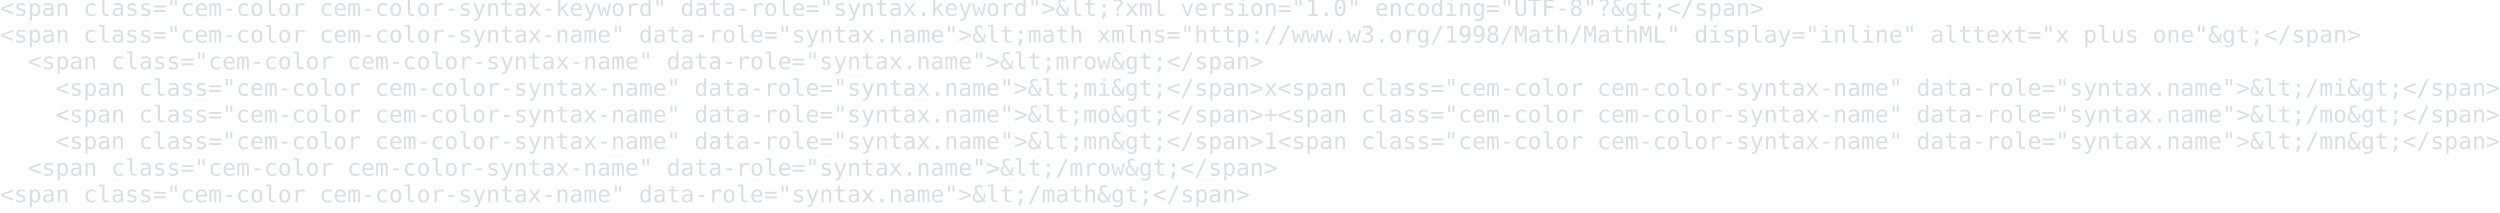
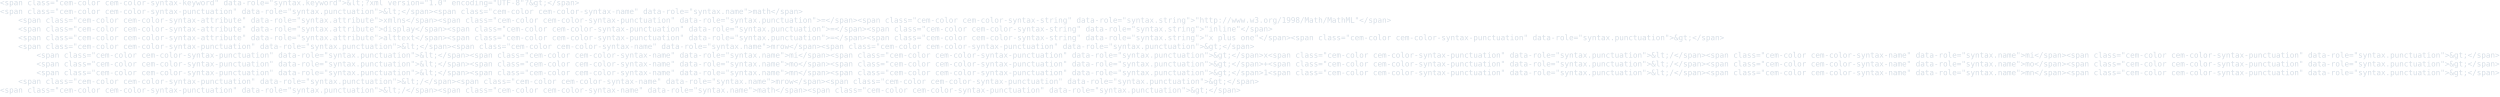
- <svg xmlns="http://www.w3.org/2000/svg" role="img" aria-labelledby="title desc" width="1409" height="120" viewBox="0 0 1409 120" xml:space="preserve">
+ <svg xmlns="http://www.w3.org/2000/svg" role="img" aria-labelledby="title desc" width="4290" height="165" viewBox="0 0 4290 165" xml:space="preserve">
  <text x="0" y="0" fill="rgb(214, 222, 230)" font-family="ui-monospace, SFMono-Regular, Menlo, Consolas, monospace" font-size="13px" font-style="normal" font-weight="400" letter-spacing="normal" dominant-baseline="text-before-edge" xml:space="preserve">&lt;span class="cem-color cem-color-syntax-keyword" data-role="syntax.keyword"&gt;&amp;lt;?xml version="1.0" encoding="UTF-8"?&amp;gt;&lt;/span&gt;</text>
-   <text x="0" y="15" fill="rgb(214, 222, 230)" font-family="ui-monospace, SFMono-Regular, Menlo, Consolas, monospace" font-size="13px" font-style="normal" font-weight="400" letter-spacing="normal" dominant-baseline="text-before-edge" xml:space="preserve">&lt;span class="cem-color cem-color-syntax-name" data-role="syntax.name"&gt;&amp;lt;math xmlns="http://www.w3.org/1998/Math/MathML" display="inline" alttext="x plus one"&amp;gt;&lt;/span&gt;</text>
-   <text x="0" y="30" fill="rgb(214, 222, 230)" font-family="ui-monospace, SFMono-Regular, Menlo, Consolas, monospace" font-size="13px" font-style="normal" font-weight="400" letter-spacing="normal" dominant-baseline="text-before-edge" xml:space="preserve">  &lt;span class="cem-color cem-color-syntax-name" data-role="syntax.name"&gt;&amp;lt;mrow&amp;gt;&lt;/span&gt;</text>
-   <text x="0" y="45" fill="rgb(214, 222, 230)" font-family="ui-monospace, SFMono-Regular, Menlo, Consolas, monospace" font-size="13px" font-style="normal" font-weight="400" letter-spacing="normal" dominant-baseline="text-before-edge" xml:space="preserve">    &lt;span class="cem-color cem-color-syntax-name" data-role="syntax.name"&gt;&amp;lt;mi&amp;gt;&lt;/span&gt;x&lt;span class="cem-color cem-color-syntax-name" data-role="syntax.name"&gt;&amp;lt;/mi&amp;gt;&lt;/span&gt;</text>
-   <text x="0" y="60" fill="rgb(214, 222, 230)" font-family="ui-monospace, SFMono-Regular, Menlo, Consolas, monospace" font-size="13px" font-style="normal" font-weight="400" letter-spacing="normal" dominant-baseline="text-before-edge" xml:space="preserve">    &lt;span class="cem-color cem-color-syntax-name" data-role="syntax.name"&gt;&amp;lt;mo&amp;gt;&lt;/span&gt;+&lt;span class="cem-color cem-color-syntax-name" data-role="syntax.name"&gt;&amp;lt;/mo&amp;gt;&lt;/span&gt;</text>
-   <text x="0" y="75" fill="rgb(214, 222, 230)" font-family="ui-monospace, SFMono-Regular, Menlo, Consolas, monospace" font-size="13px" font-style="normal" font-weight="400" letter-spacing="normal" dominant-baseline="text-before-edge" xml:space="preserve">    &lt;span class="cem-color cem-color-syntax-name" data-role="syntax.name"&gt;&amp;lt;mn&amp;gt;&lt;/span&gt;1&lt;span class="cem-color cem-color-syntax-name" data-role="syntax.name"&gt;&amp;lt;/mn&amp;gt;&lt;/span&gt;</text>
-   <text x="0" y="90" fill="rgb(214, 222, 230)" font-family="ui-monospace, SFMono-Regular, Menlo, Consolas, monospace" font-size="13px" font-style="normal" font-weight="400" letter-spacing="normal" dominant-baseline="text-before-edge" xml:space="preserve">  &lt;span class="cem-color cem-color-syntax-name" data-role="syntax.name"&gt;&amp;lt;/mrow&amp;gt;&lt;/span&gt;</text>
-   <text x="0" y="105" fill="rgb(214, 222, 230)" font-family="ui-monospace, SFMono-Regular, Menlo, Consolas, monospace" font-size="13px" font-style="normal" font-weight="400" letter-spacing="normal" dominant-baseline="text-before-edge" xml:space="preserve">&lt;span class="cem-color cem-color-syntax-name" data-role="syntax.name"&gt;&amp;lt;/math&amp;gt;&lt;/span&gt;</text>
+   <text x="0" y="15" fill="rgb(214, 222, 230)" font-family="ui-monospace, SFMono-Regular, Menlo, Consolas, monospace" font-size="13px" font-style="normal" font-weight="400" letter-spacing="normal" dominant-baseline="text-before-edge" xml:space="preserve">&lt;span class="cem-color cem-color-syntax-punctuation" data-role="syntax.punctuation"&gt;&amp;lt;&lt;/span&gt;&lt;span class="cem-color cem-color-syntax-name" data-role="syntax.name"&gt;math&lt;/span&gt;</text>
+   <text x="0" y="30" fill="rgb(214, 222, 230)" font-family="ui-monospace, SFMono-Regular, Menlo, Consolas, monospace" font-size="13px" font-style="normal" font-weight="400" letter-spacing="normal" dominant-baseline="text-before-edge" xml:space="preserve">    &lt;span class="cem-color cem-color-syntax-attribute" data-role="syntax.attribute"&gt;xmlns&lt;/span&gt;&lt;span class="cem-color cem-color-syntax-punctuation" data-role="syntax.punctuation"&gt;=&lt;/span&gt;&lt;span class="cem-color cem-color-syntax-string" data-role="syntax.string"&gt;"http://www.w3.org/1998/Math/MathML"&lt;/span&gt;</text>
+   <text x="0" y="45" fill="rgb(214, 222, 230)" font-family="ui-monospace, SFMono-Regular, Menlo, Consolas, monospace" font-size="13px" font-style="normal" font-weight="400" letter-spacing="normal" dominant-baseline="text-before-edge" xml:space="preserve">    &lt;span class="cem-color cem-color-syntax-attribute" data-role="syntax.attribute"&gt;display&lt;/span&gt;&lt;span class="cem-color cem-color-syntax-punctuation" data-role="syntax.punctuation"&gt;=&lt;/span&gt;&lt;span class="cem-color cem-color-syntax-string" data-role="syntax.string"&gt;"inline"&lt;/span&gt;</text>
+   <text x="0" y="60" fill="rgb(214, 222, 230)" font-family="ui-monospace, SFMono-Regular, Menlo, Consolas, monospace" font-size="13px" font-style="normal" font-weight="400" letter-spacing="normal" dominant-baseline="text-before-edge" xml:space="preserve">    &lt;span class="cem-color cem-color-syntax-attribute" data-role="syntax.attribute"&gt;alttext&lt;/span&gt;&lt;span class="cem-color cem-color-syntax-punctuation" data-role="syntax.punctuation"&gt;=&lt;/span&gt;&lt;span class="cem-color cem-color-syntax-string" data-role="syntax.string"&gt;"x plus one"&lt;/span&gt;&lt;span class="cem-color cem-color-syntax-punctuation" data-role="syntax.punctuation"&gt;&amp;gt;&lt;/span&gt;</text>
+   <text x="0" y="75" fill="rgb(214, 222, 230)" font-family="ui-monospace, SFMono-Regular, Menlo, Consolas, monospace" font-size="13px" font-style="normal" font-weight="400" letter-spacing="normal" dominant-baseline="text-before-edge" xml:space="preserve">    &lt;span class="cem-color cem-color-syntax-punctuation" data-role="syntax.punctuation"&gt;&amp;lt;&lt;/span&gt;&lt;span class="cem-color cem-color-syntax-name" data-role="syntax.name"&gt;mrow&lt;/span&gt;&lt;span class="cem-color cem-color-syntax-punctuation" data-role="syntax.punctuation"&gt;&amp;gt;&lt;/span&gt;</text>
+   <text x="0" y="90" fill="rgb(214, 222, 230)" font-family="ui-monospace, SFMono-Regular, Menlo, Consolas, monospace" font-size="13px" font-style="normal" font-weight="400" letter-spacing="normal" dominant-baseline="text-before-edge" xml:space="preserve">        &lt;span class="cem-color cem-color-syntax-punctuation" data-role="syntax.punctuation"&gt;&amp;lt;&lt;/span&gt;&lt;span class="cem-color cem-color-syntax-name" data-role="syntax.name"&gt;mi&lt;/span&gt;&lt;span class="cem-color cem-color-syntax-punctuation" data-role="syntax.punctuation"&gt;&amp;gt;&lt;/span&gt;x&lt;span class="cem-color cem-color-syntax-punctuation" data-role="syntax.punctuation"&gt;&amp;lt;/&lt;/span&gt;&lt;span class="cem-color cem-color-syntax-name" data-role="syntax.name"&gt;mi&lt;/span&gt;&lt;span class="cem-color cem-color-syntax-punctuation" data-role="syntax.punctuation"&gt;&amp;gt;&lt;/span&gt;</text>
+   <text x="0" y="105" fill="rgb(214, 222, 230)" font-family="ui-monospace, SFMono-Regular, Menlo, Consolas, monospace" font-size="13px" font-style="normal" font-weight="400" letter-spacing="normal" dominant-baseline="text-before-edge" xml:space="preserve">        &lt;span class="cem-color cem-color-syntax-punctuation" data-role="syntax.punctuation"&gt;&amp;lt;&lt;/span&gt;&lt;span class="cem-color cem-color-syntax-name" data-role="syntax.name"&gt;mo&lt;/span&gt;&lt;span class="cem-color cem-color-syntax-punctuation" data-role="syntax.punctuation"&gt;&amp;gt;&lt;/span&gt;+&lt;span class="cem-color cem-color-syntax-punctuation" data-role="syntax.punctuation"&gt;&amp;lt;/&lt;/span&gt;&lt;span class="cem-color cem-color-syntax-name" data-role="syntax.name"&gt;mo&lt;/span&gt;&lt;span class="cem-color cem-color-syntax-punctuation" data-role="syntax.punctuation"&gt;&amp;gt;&lt;/span&gt;</text>
+   <text x="0" y="120" fill="rgb(214, 222, 230)" font-family="ui-monospace, SFMono-Regular, Menlo, Consolas, monospace" font-size="13px" font-style="normal" font-weight="400" letter-spacing="normal" dominant-baseline="text-before-edge" xml:space="preserve">        &lt;span class="cem-color cem-color-syntax-punctuation" data-role="syntax.punctuation"&gt;&amp;lt;&lt;/span&gt;&lt;span class="cem-color cem-color-syntax-name" data-role="syntax.name"&gt;mn&lt;/span&gt;&lt;span class="cem-color cem-color-syntax-punctuation" data-role="syntax.punctuation"&gt;&amp;gt;&lt;/span&gt;1&lt;span class="cem-color cem-color-syntax-punctuation" data-role="syntax.punctuation"&gt;&amp;lt;/&lt;/span&gt;&lt;span class="cem-color cem-color-syntax-name" data-role="syntax.name"&gt;mn&lt;/span&gt;&lt;span class="cem-color cem-color-syntax-punctuation" data-role="syntax.punctuation"&gt;&amp;gt;&lt;/span&gt;</text>
+   <text x="0" y="135" fill="rgb(214, 222, 230)" font-family="ui-monospace, SFMono-Regular, Menlo, Consolas, monospace" font-size="13px" font-style="normal" font-weight="400" letter-spacing="normal" dominant-baseline="text-before-edge" xml:space="preserve">    &lt;span class="cem-color cem-color-syntax-punctuation" data-role="syntax.punctuation"&gt;&amp;lt;/&lt;/span&gt;&lt;span class="cem-color cem-color-syntax-name" data-role="syntax.name"&gt;mrow&lt;/span&gt;&lt;span class="cem-color cem-color-syntax-punctuation" data-role="syntax.punctuation"&gt;&amp;gt;&lt;/span&gt;</text>
+   <text x="0" y="150" fill="rgb(214, 222, 230)" font-family="ui-monospace, SFMono-Regular, Menlo, Consolas, monospace" font-size="13px" font-style="normal" font-weight="400" letter-spacing="normal" dominant-baseline="text-before-edge" xml:space="preserve">&lt;span class="cem-color cem-color-syntax-punctuation" data-role="syntax.punctuation"&gt;&amp;lt;/&lt;/span&gt;&lt;span class="cem-color cem-color-syntax-name" data-role="syntax.name"&gt;math&lt;/span&gt;&lt;span class="cem-color cem-color-syntax-punctuation" data-role="syntax.punctuation"&gt;&amp;gt;&lt;/span&gt;</text>
</svg>
